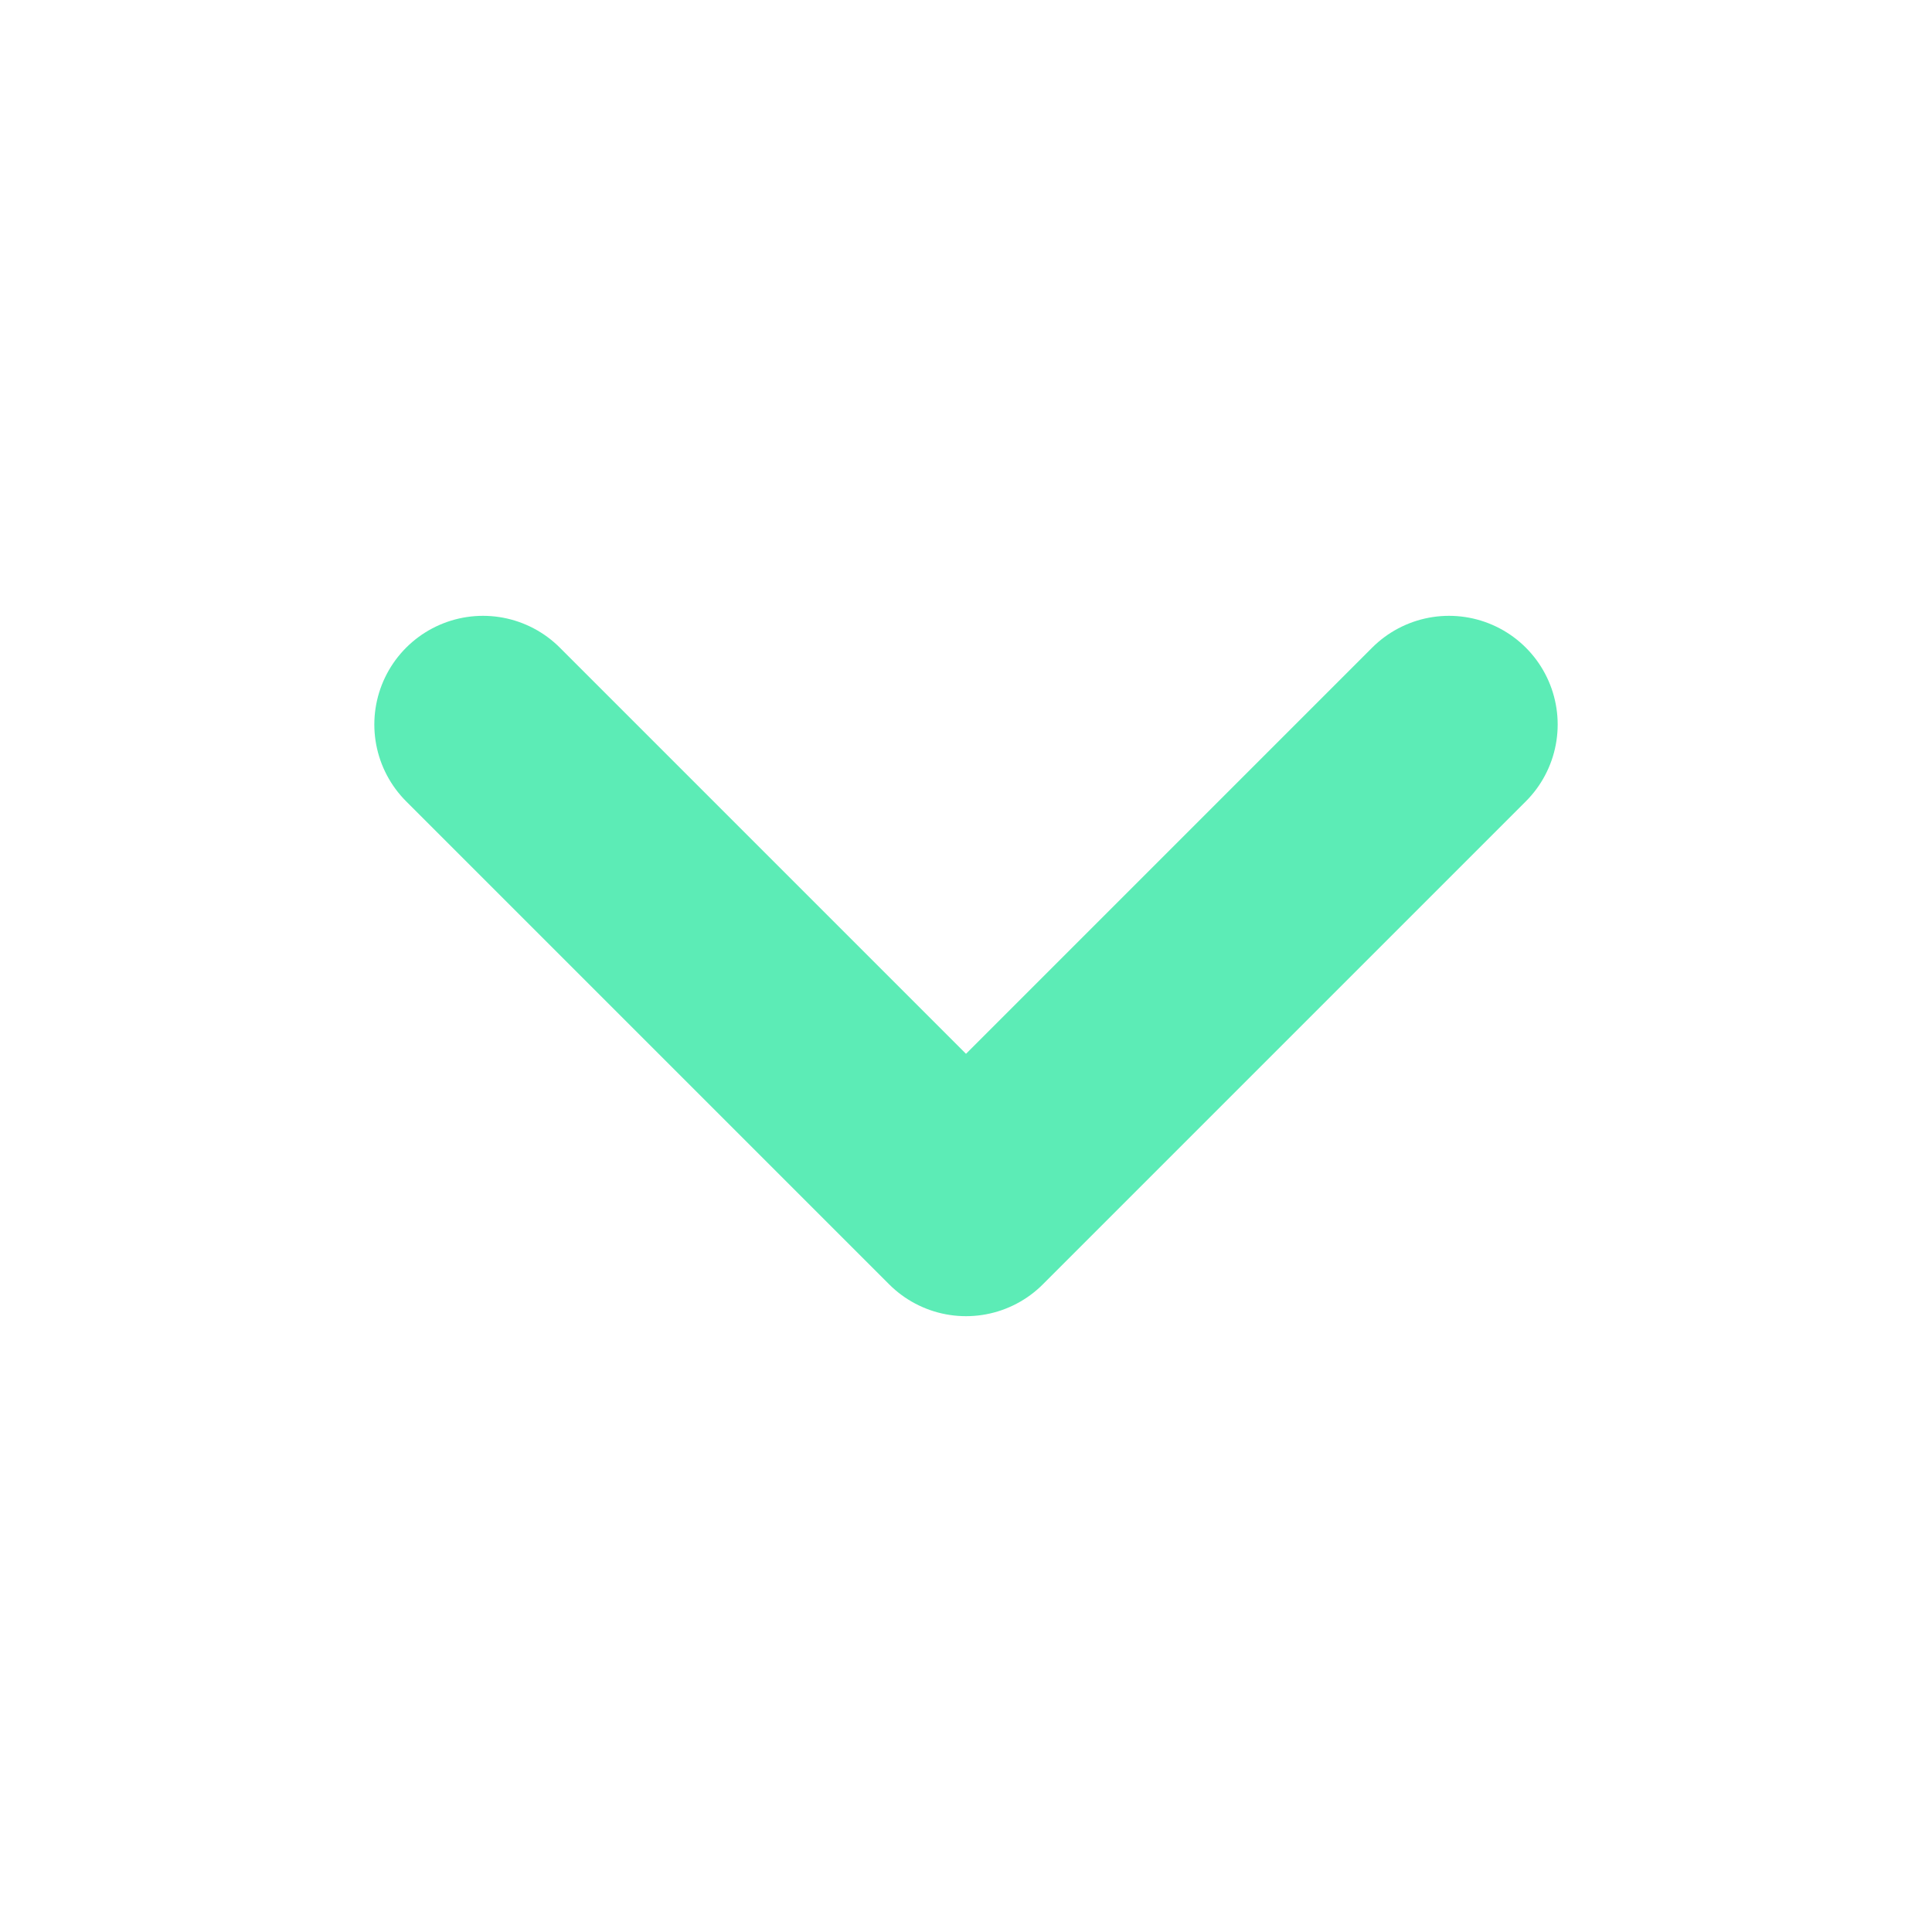
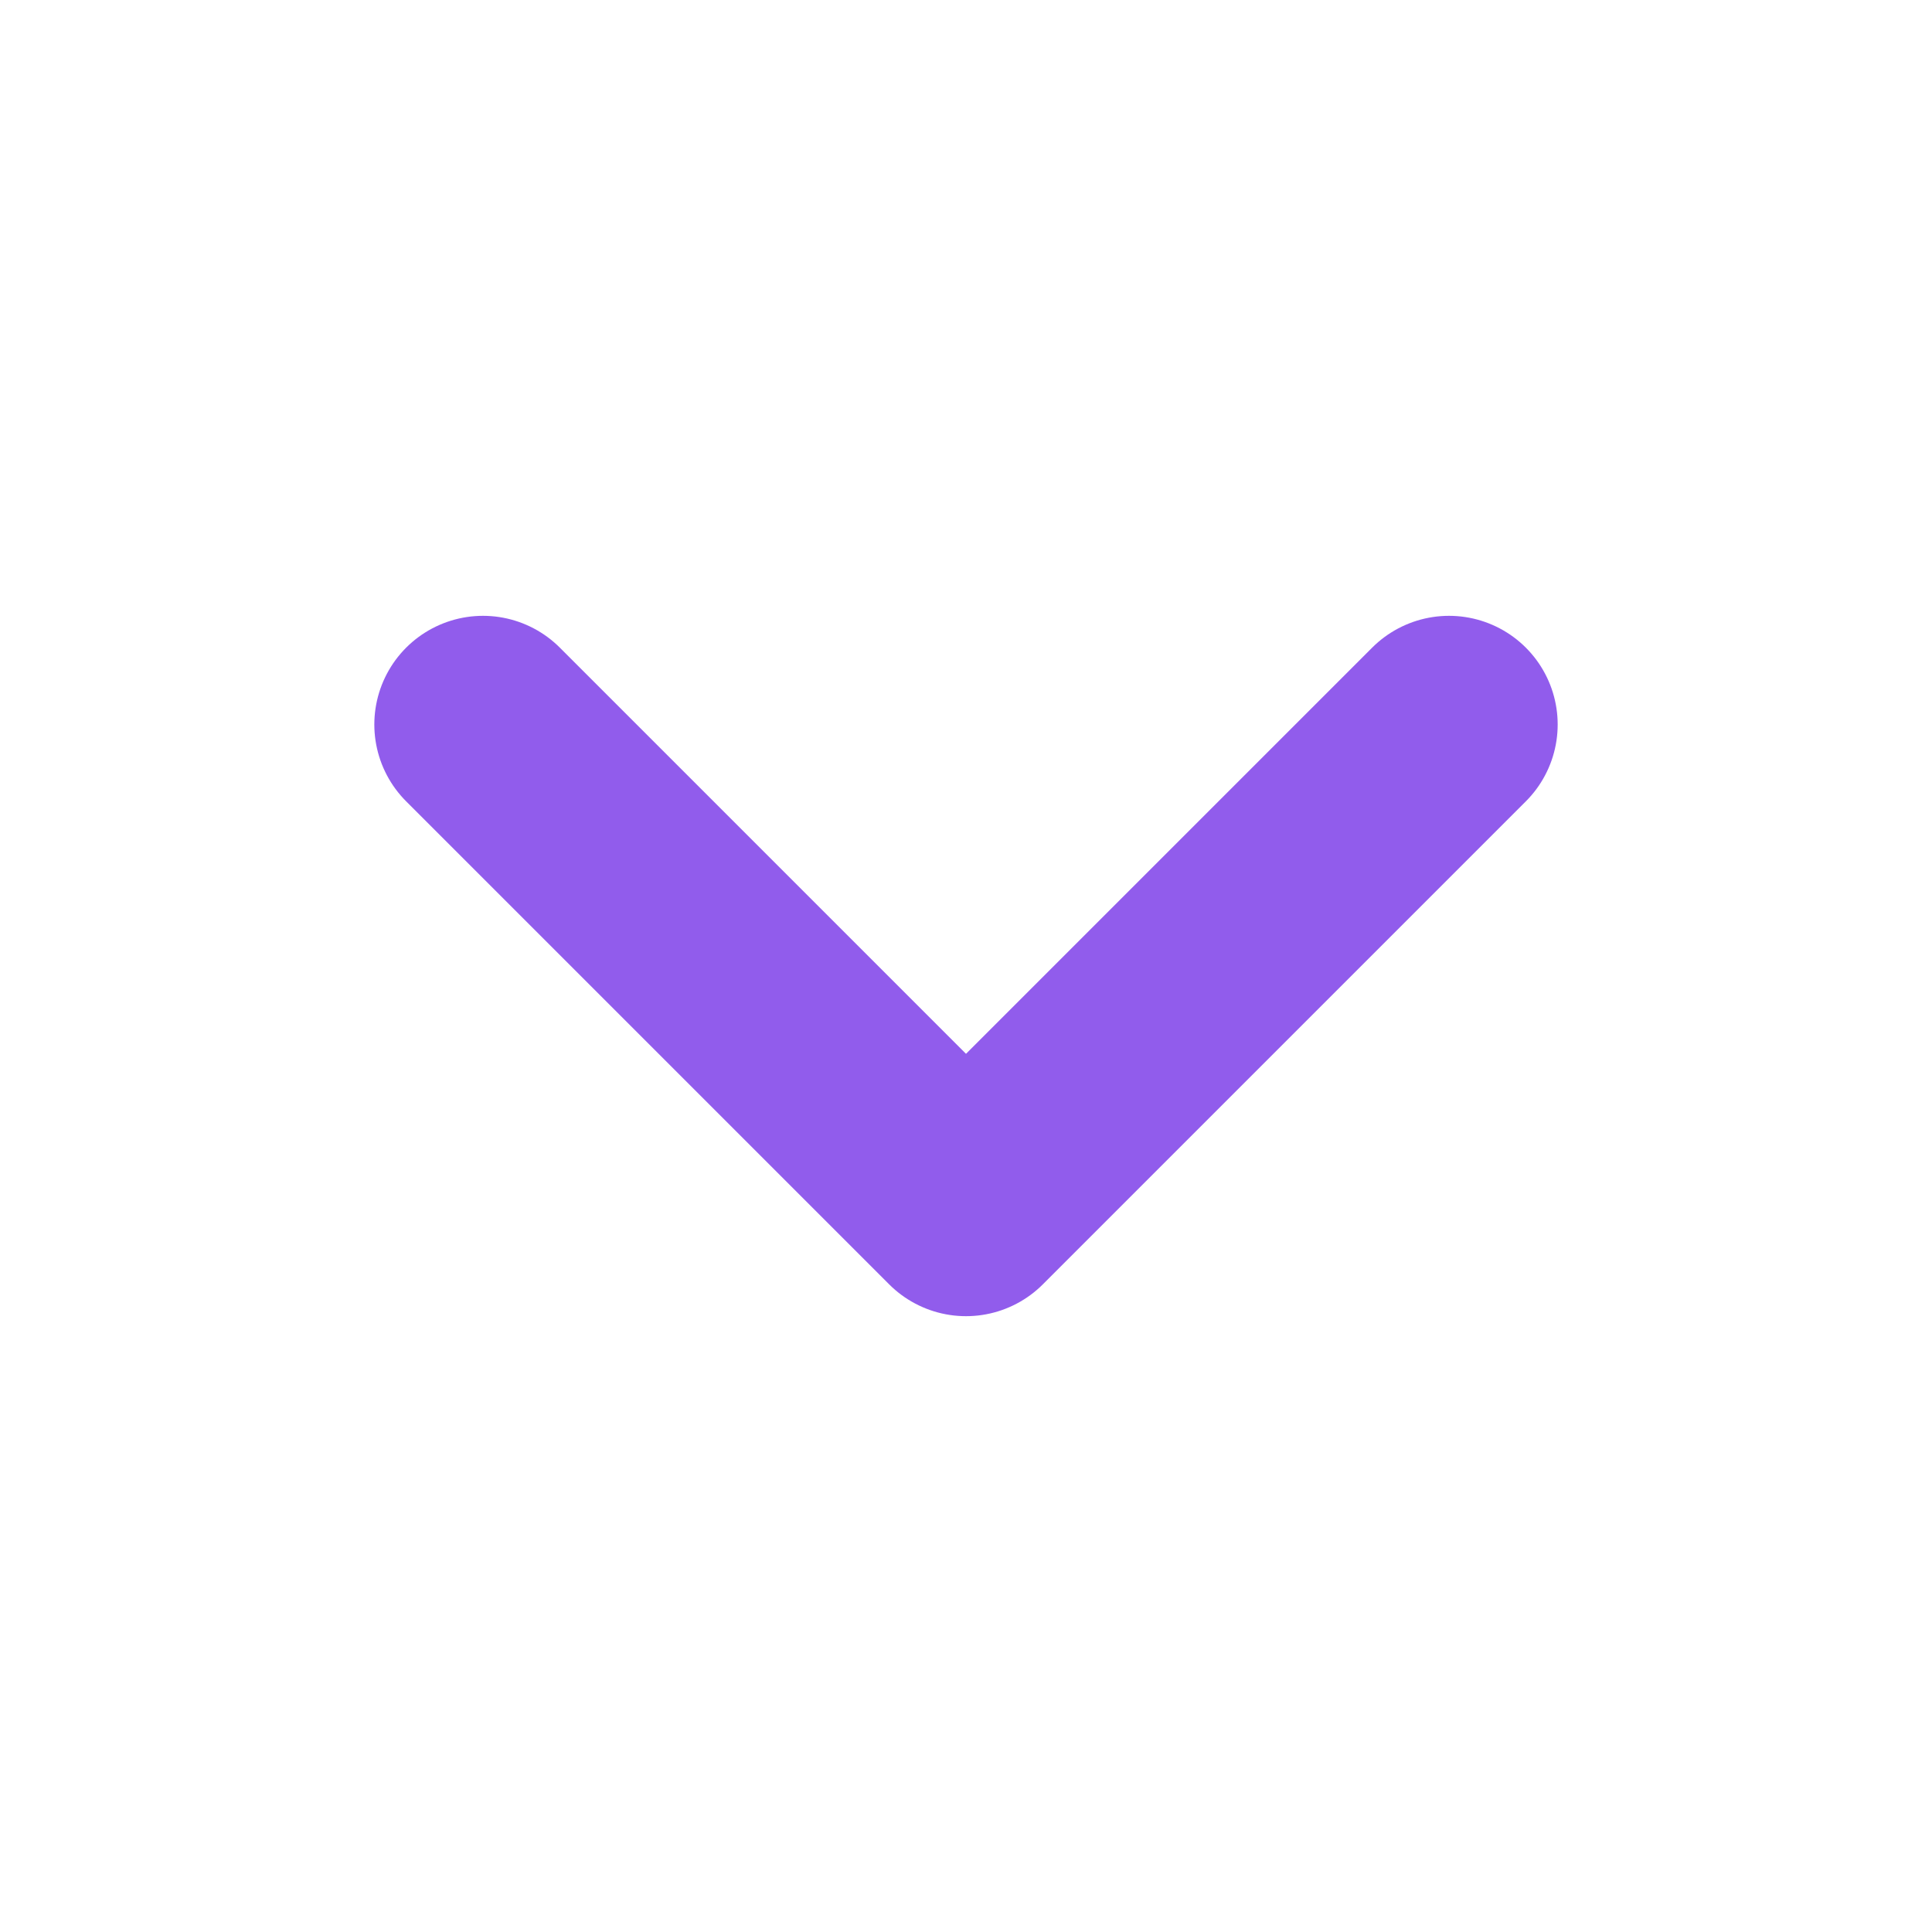
<svg xmlns="http://www.w3.org/2000/svg" preserveAspectRatio="none" overflow="visible" style="display: block;" width="16" height="16" viewBox="0 0 16 16" fill="none">
  <g id="Icon / down">
-     <path id="Vector" d="M4 6L8 10L12 6" stroke-width="1.8" stroke-linecap="round" stroke-linejoin="round" stroke="#5cecb6" />
+     <path id="Vector" d="M4 6L8 10L12 6" stroke-width="1.8" stroke-linecap="round" stroke-linejoin="round" stroke="#915cec" />
  </g>
</svg>
